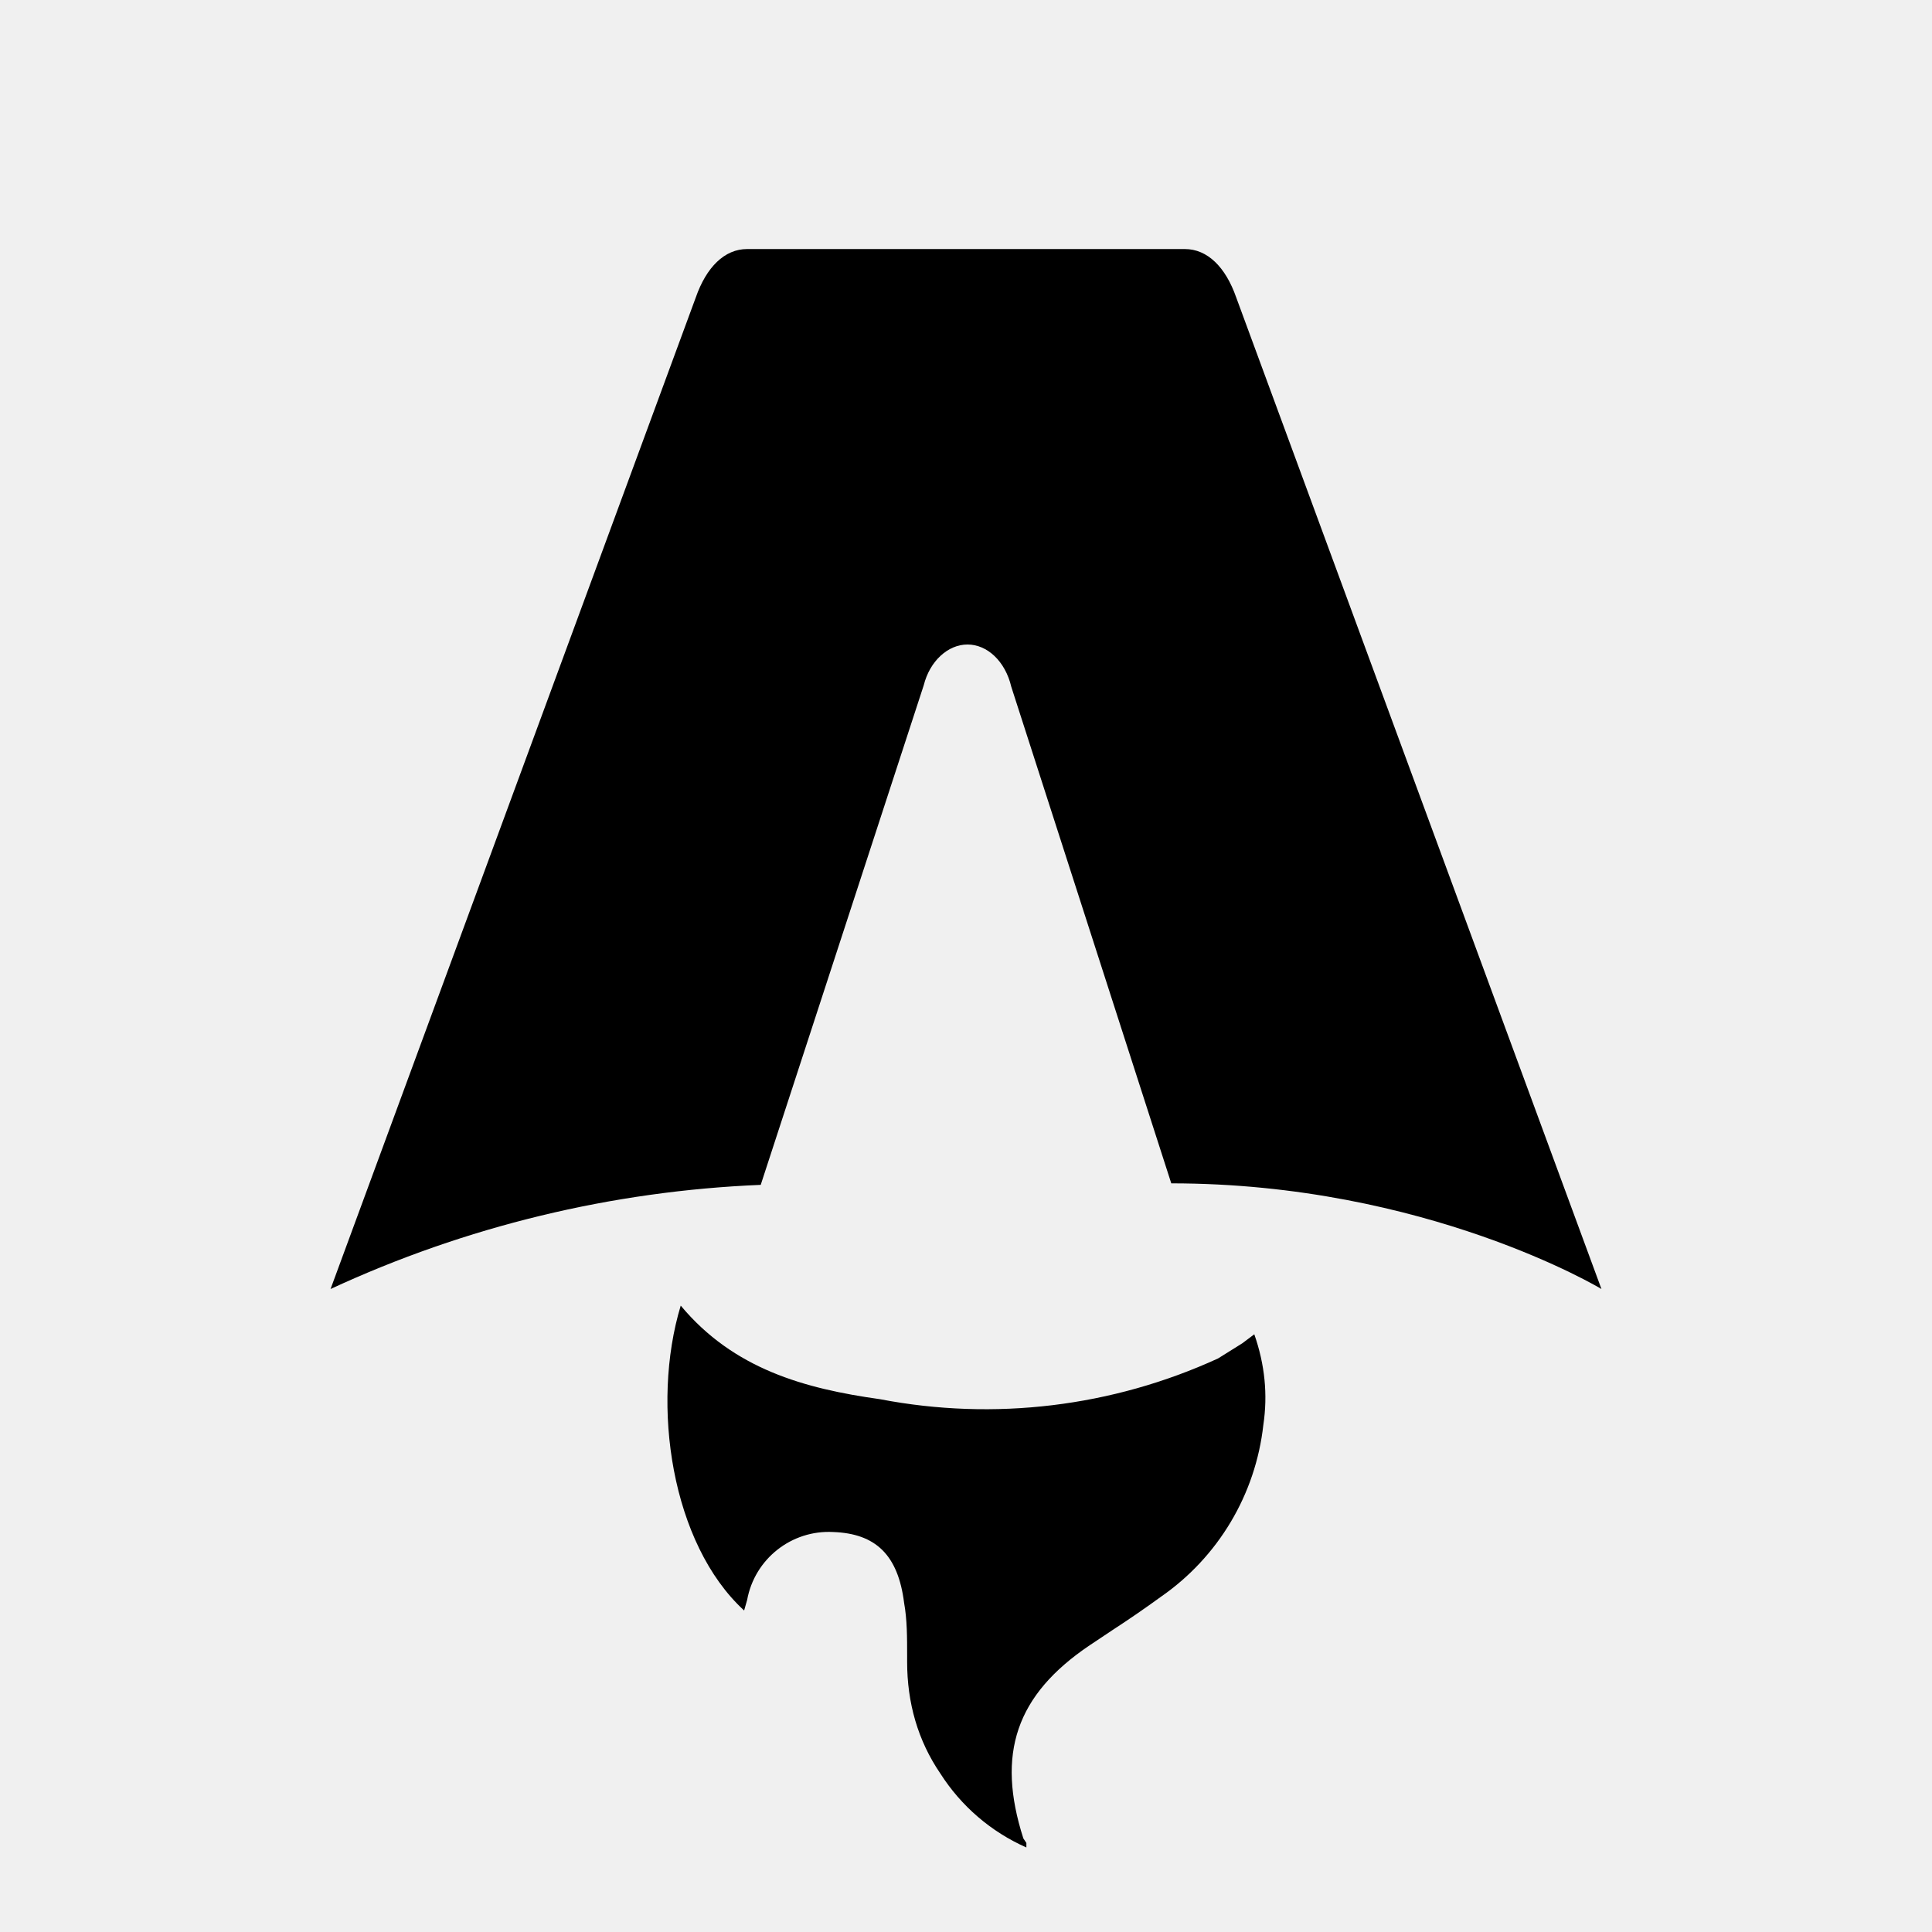
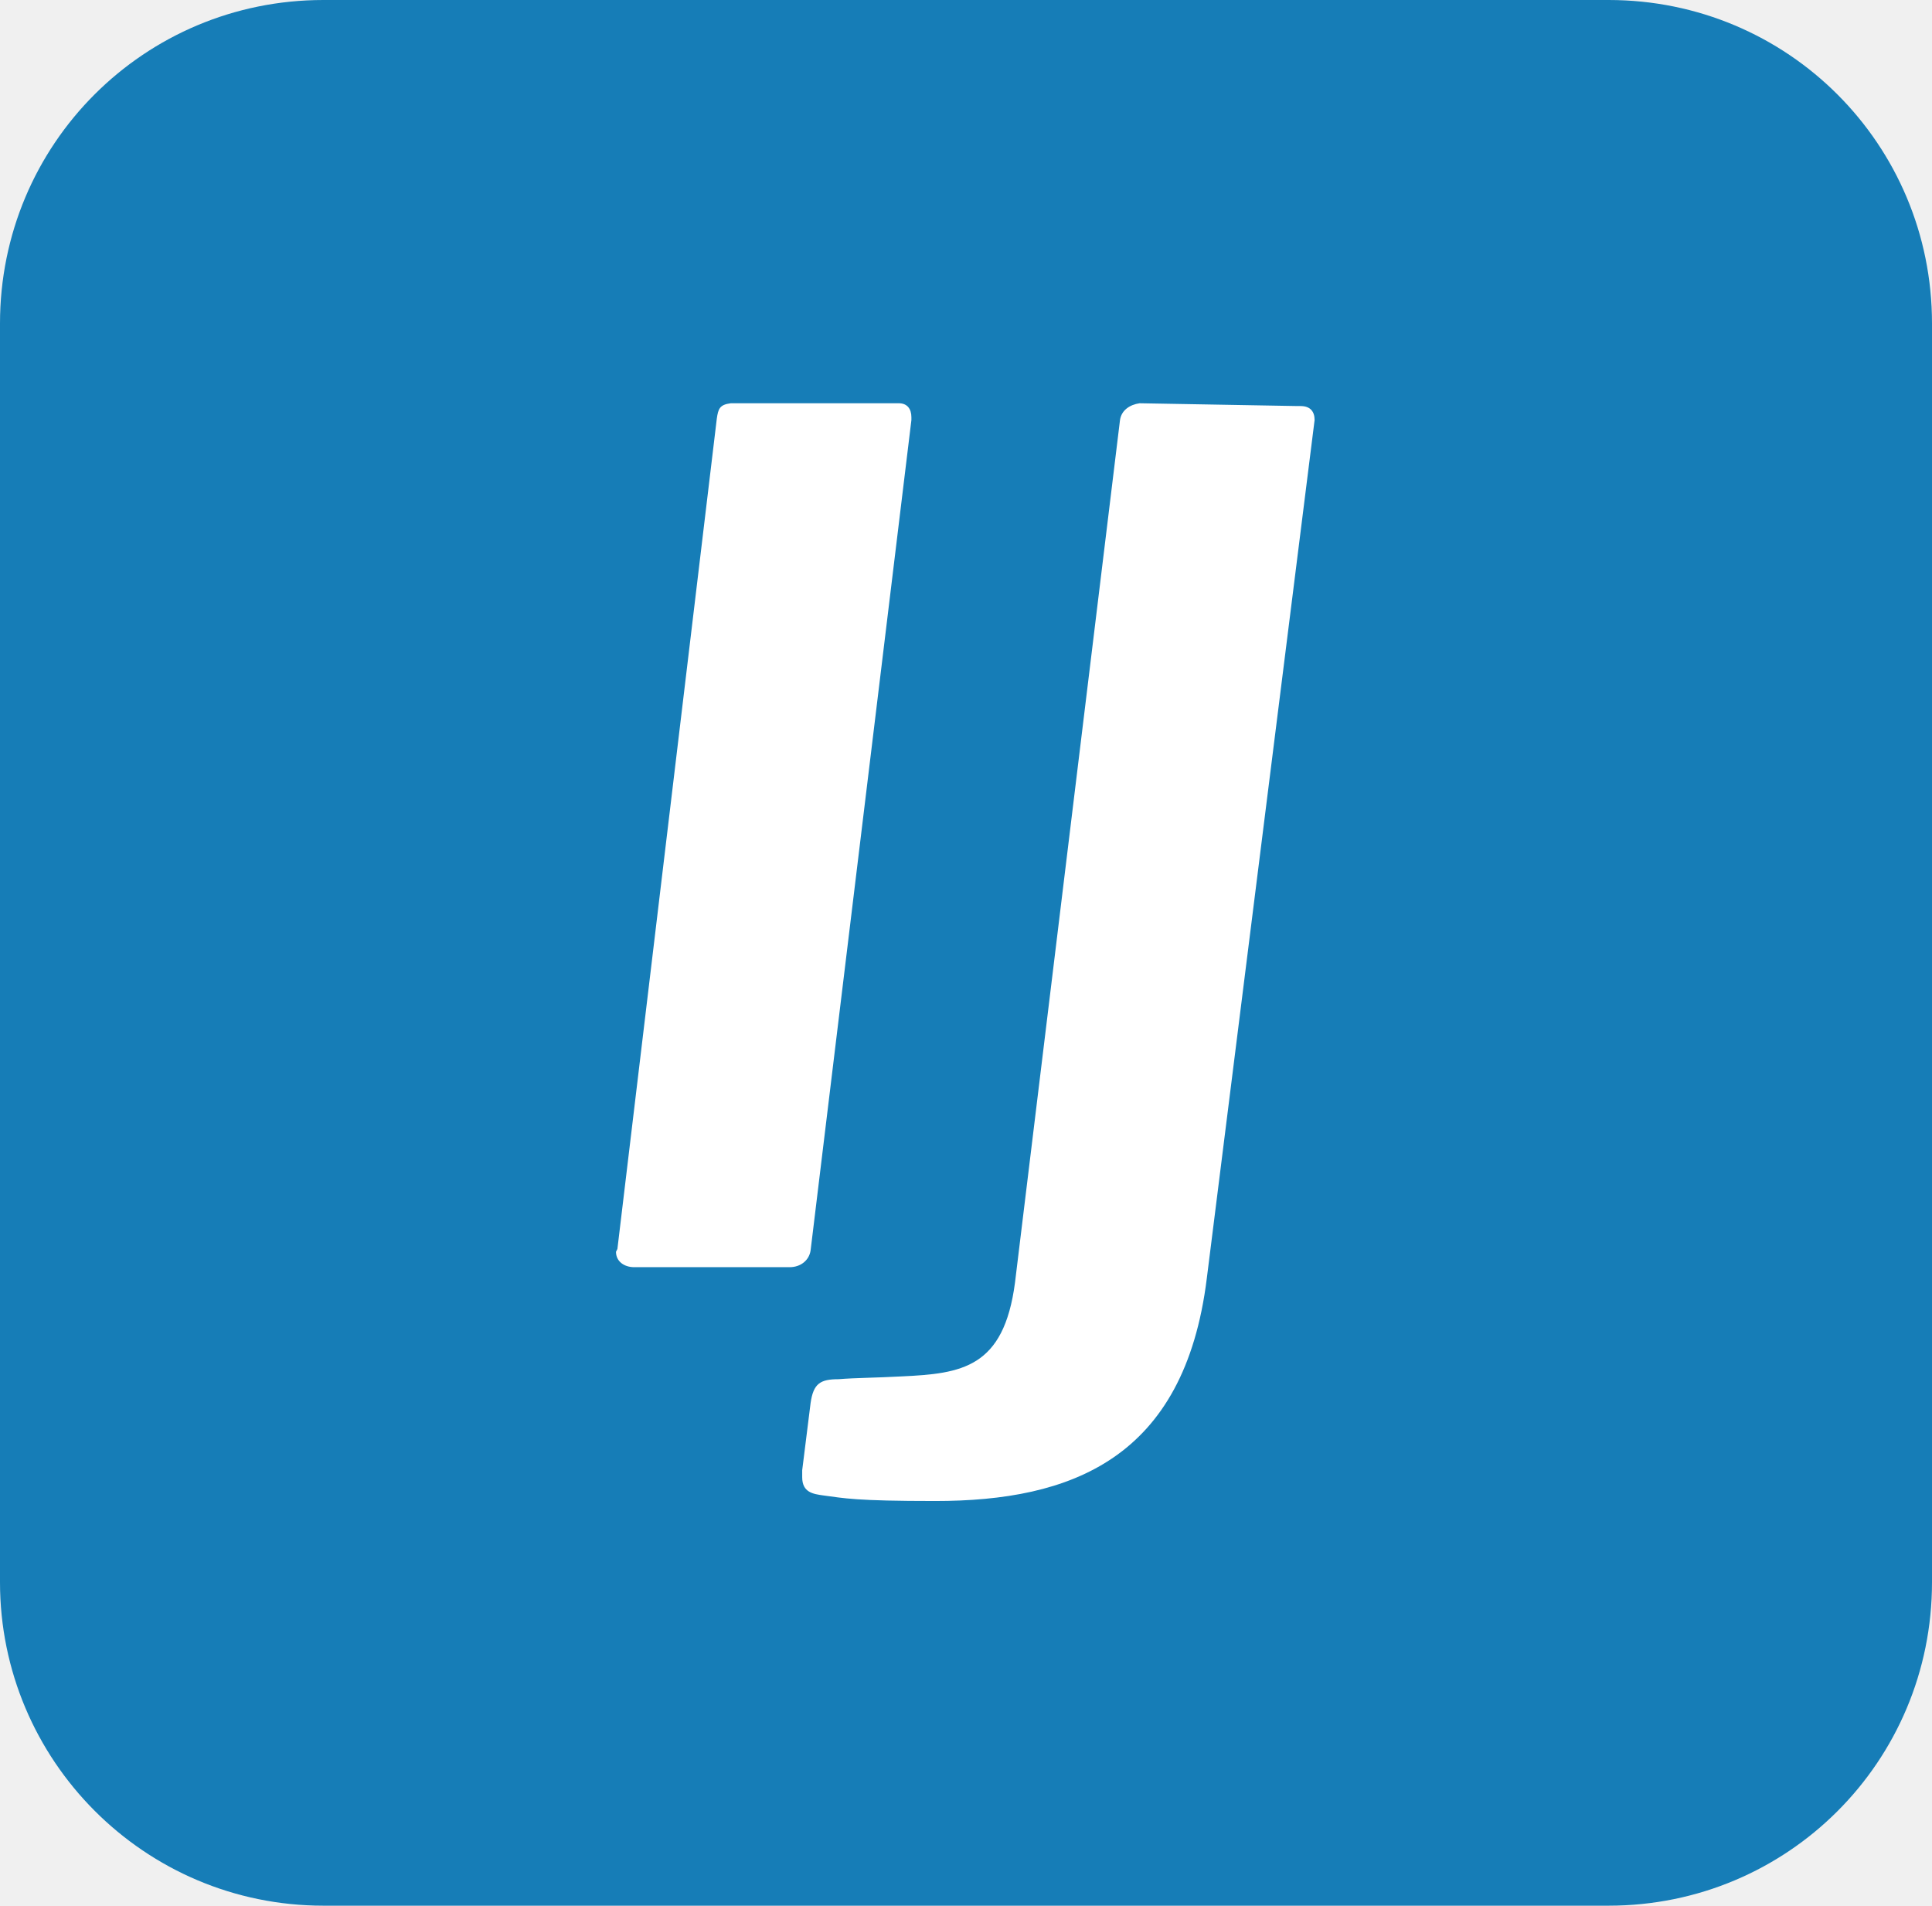
- <svg xmlns="http://www.w3.org/2000/svg" fill="none" viewBox="0 0 128 128">
-   <path d="M50.4 78.5a75.1 75.1 0 0 0-28.5 6.9l24.2-65.7c.7-2 1.9-3.2 3.4-3.2h29c1.5 0 2.7 1.2 3.4 3.2l24.2 65.7s-11.6-7-28.5-7L67 45.5c-.4-1.7-1.6-2.8-2.9-2.8-1.3 0-2.5 1.1-2.9 2.7L50.4 78.5Zm-1.1 28.2Zm-4.2-20.2c-2 6.6-.6 15.8 4.2 20.2a17.5 17.5 0 0 1 .2-.7 5.5 5.5 0 0 1 5.7-4.5c2.8.1 4.3 1.5 4.7 4.7.2 1.1.2 2.3.2 3.5v.4c0 2.7.7 5.2 2.2 7.4a13 13 0 0 0 5.7 4.9v-.3l-.2-.3c-1.8-5.6-.5-9.5 4.4-12.8l1.5-1a73 73 0 0 0 3.2-2.2 16 16 0 0 0 6.8-11.4c.3-2 .1-4-.6-6l-.8.6-1.6 1a37 37 0 0 1-22.4 2.7c-5-.7-9.7-2-13.2-6.2Z" />
-   <style>
-         path { fill: #000; }
-         @media (prefers-color-scheme: dark) {
-             path { fill: #FFF; }
-         }
-     </style>
+ <svg xmlns="http://www.w3.org/2000/svg" xml:space="preserve" id="Logo_reduced" width="138" height="136.1" x="0" y="0" viewBox="0 0 138 136.1">
+   <path id="BG" d="M138 113c0 12.8-10.3 23.1-23.1 23.1H23.1C10.3 136.1 0 125.7 0 113V23.1C0 10.3 10.3 0 23.1 0h91.8C127.7 0 138 10.3 138 23.1z" style="fill:#167db7" />
+   <path id="IJ" d="M57.9 89.3c-.1.7-.7 1.2-1.5 1.2H45.3c-.7 0-1.3-.4-1.3-1.1l.1-.2 7.1-59.3c.1-.7.2-1 1-1.1h12c.6 0 .9.4.9 1v.2zm28.3 2c-1.6 12.9-9.7 15.9-19.4 15.9-5.7 0-6.5-.2-8-.4-.7-.1-1.5-.2-1.5-1.3v-.5l.6-4.8c.2-1.4.7-1.7 2-1.7 1.2-.1 2.7-.1 4.5-.2 4.3-.2 7.3-.6 8.1-6.7L80 30c.1-.7.7-1.1 1.4-1.2l11.3.2h.2c.7 0 1 .4 1 1z" style="fill:#fff" />
</svg>
